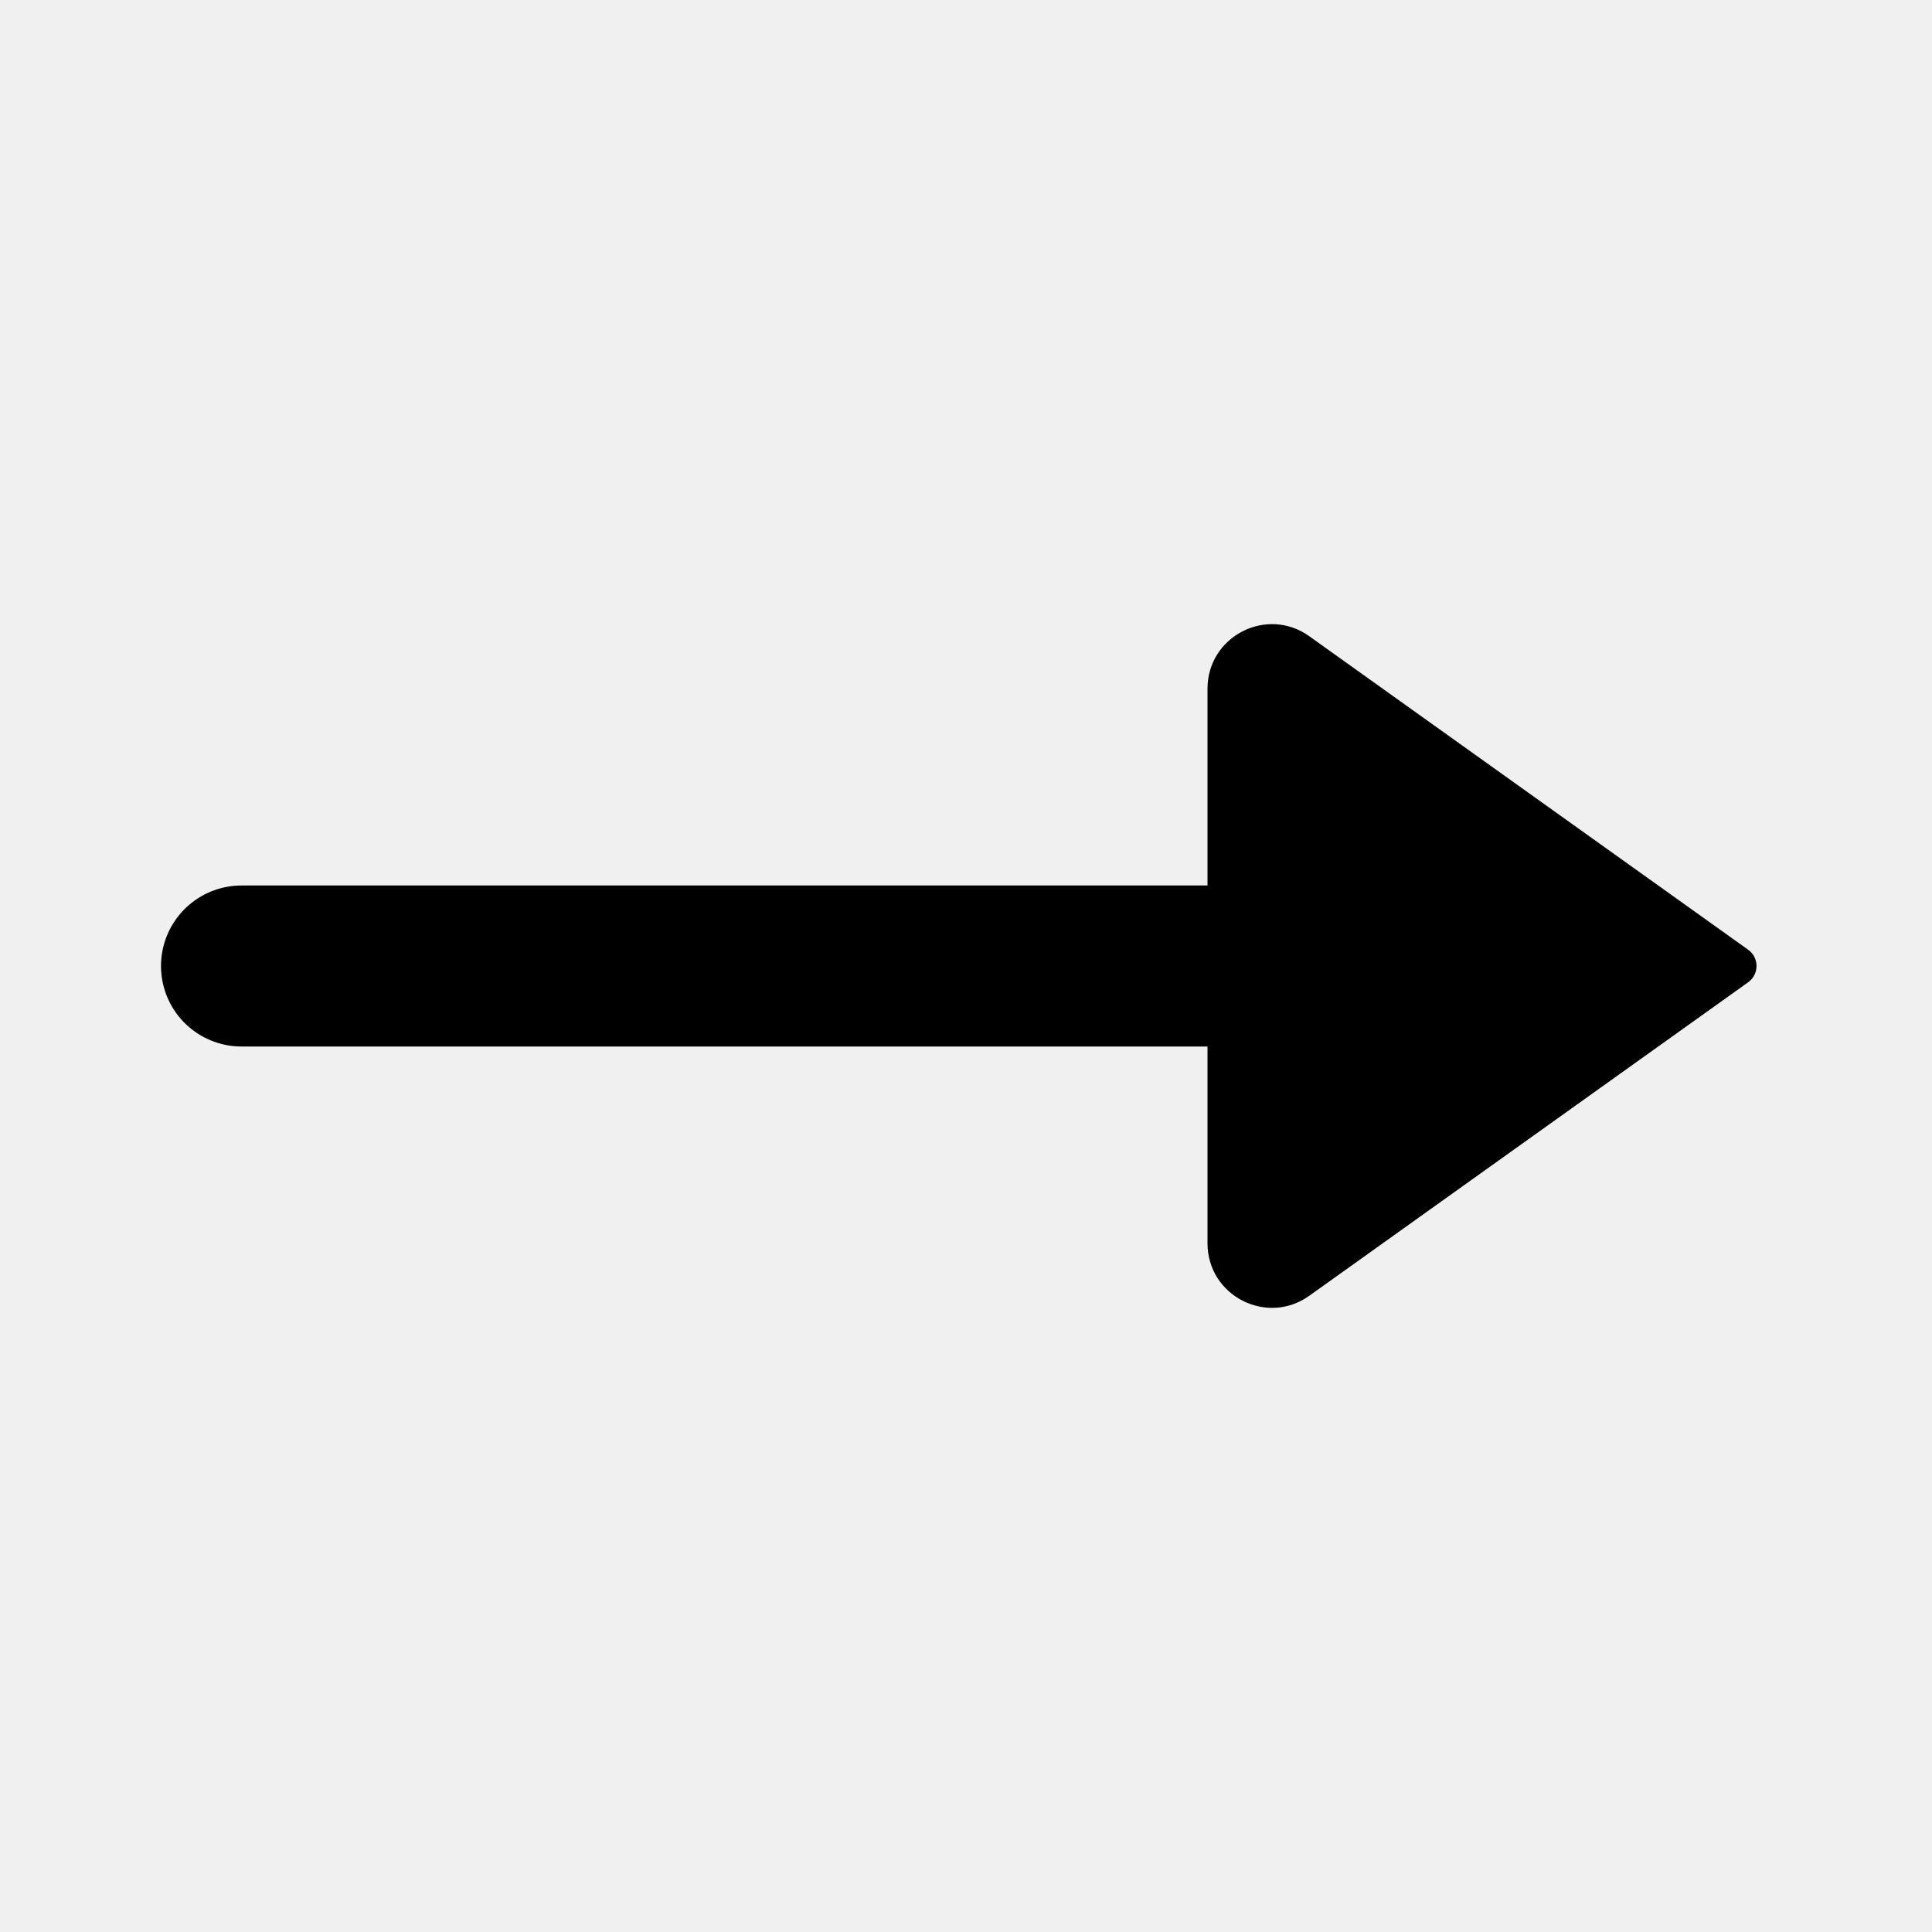
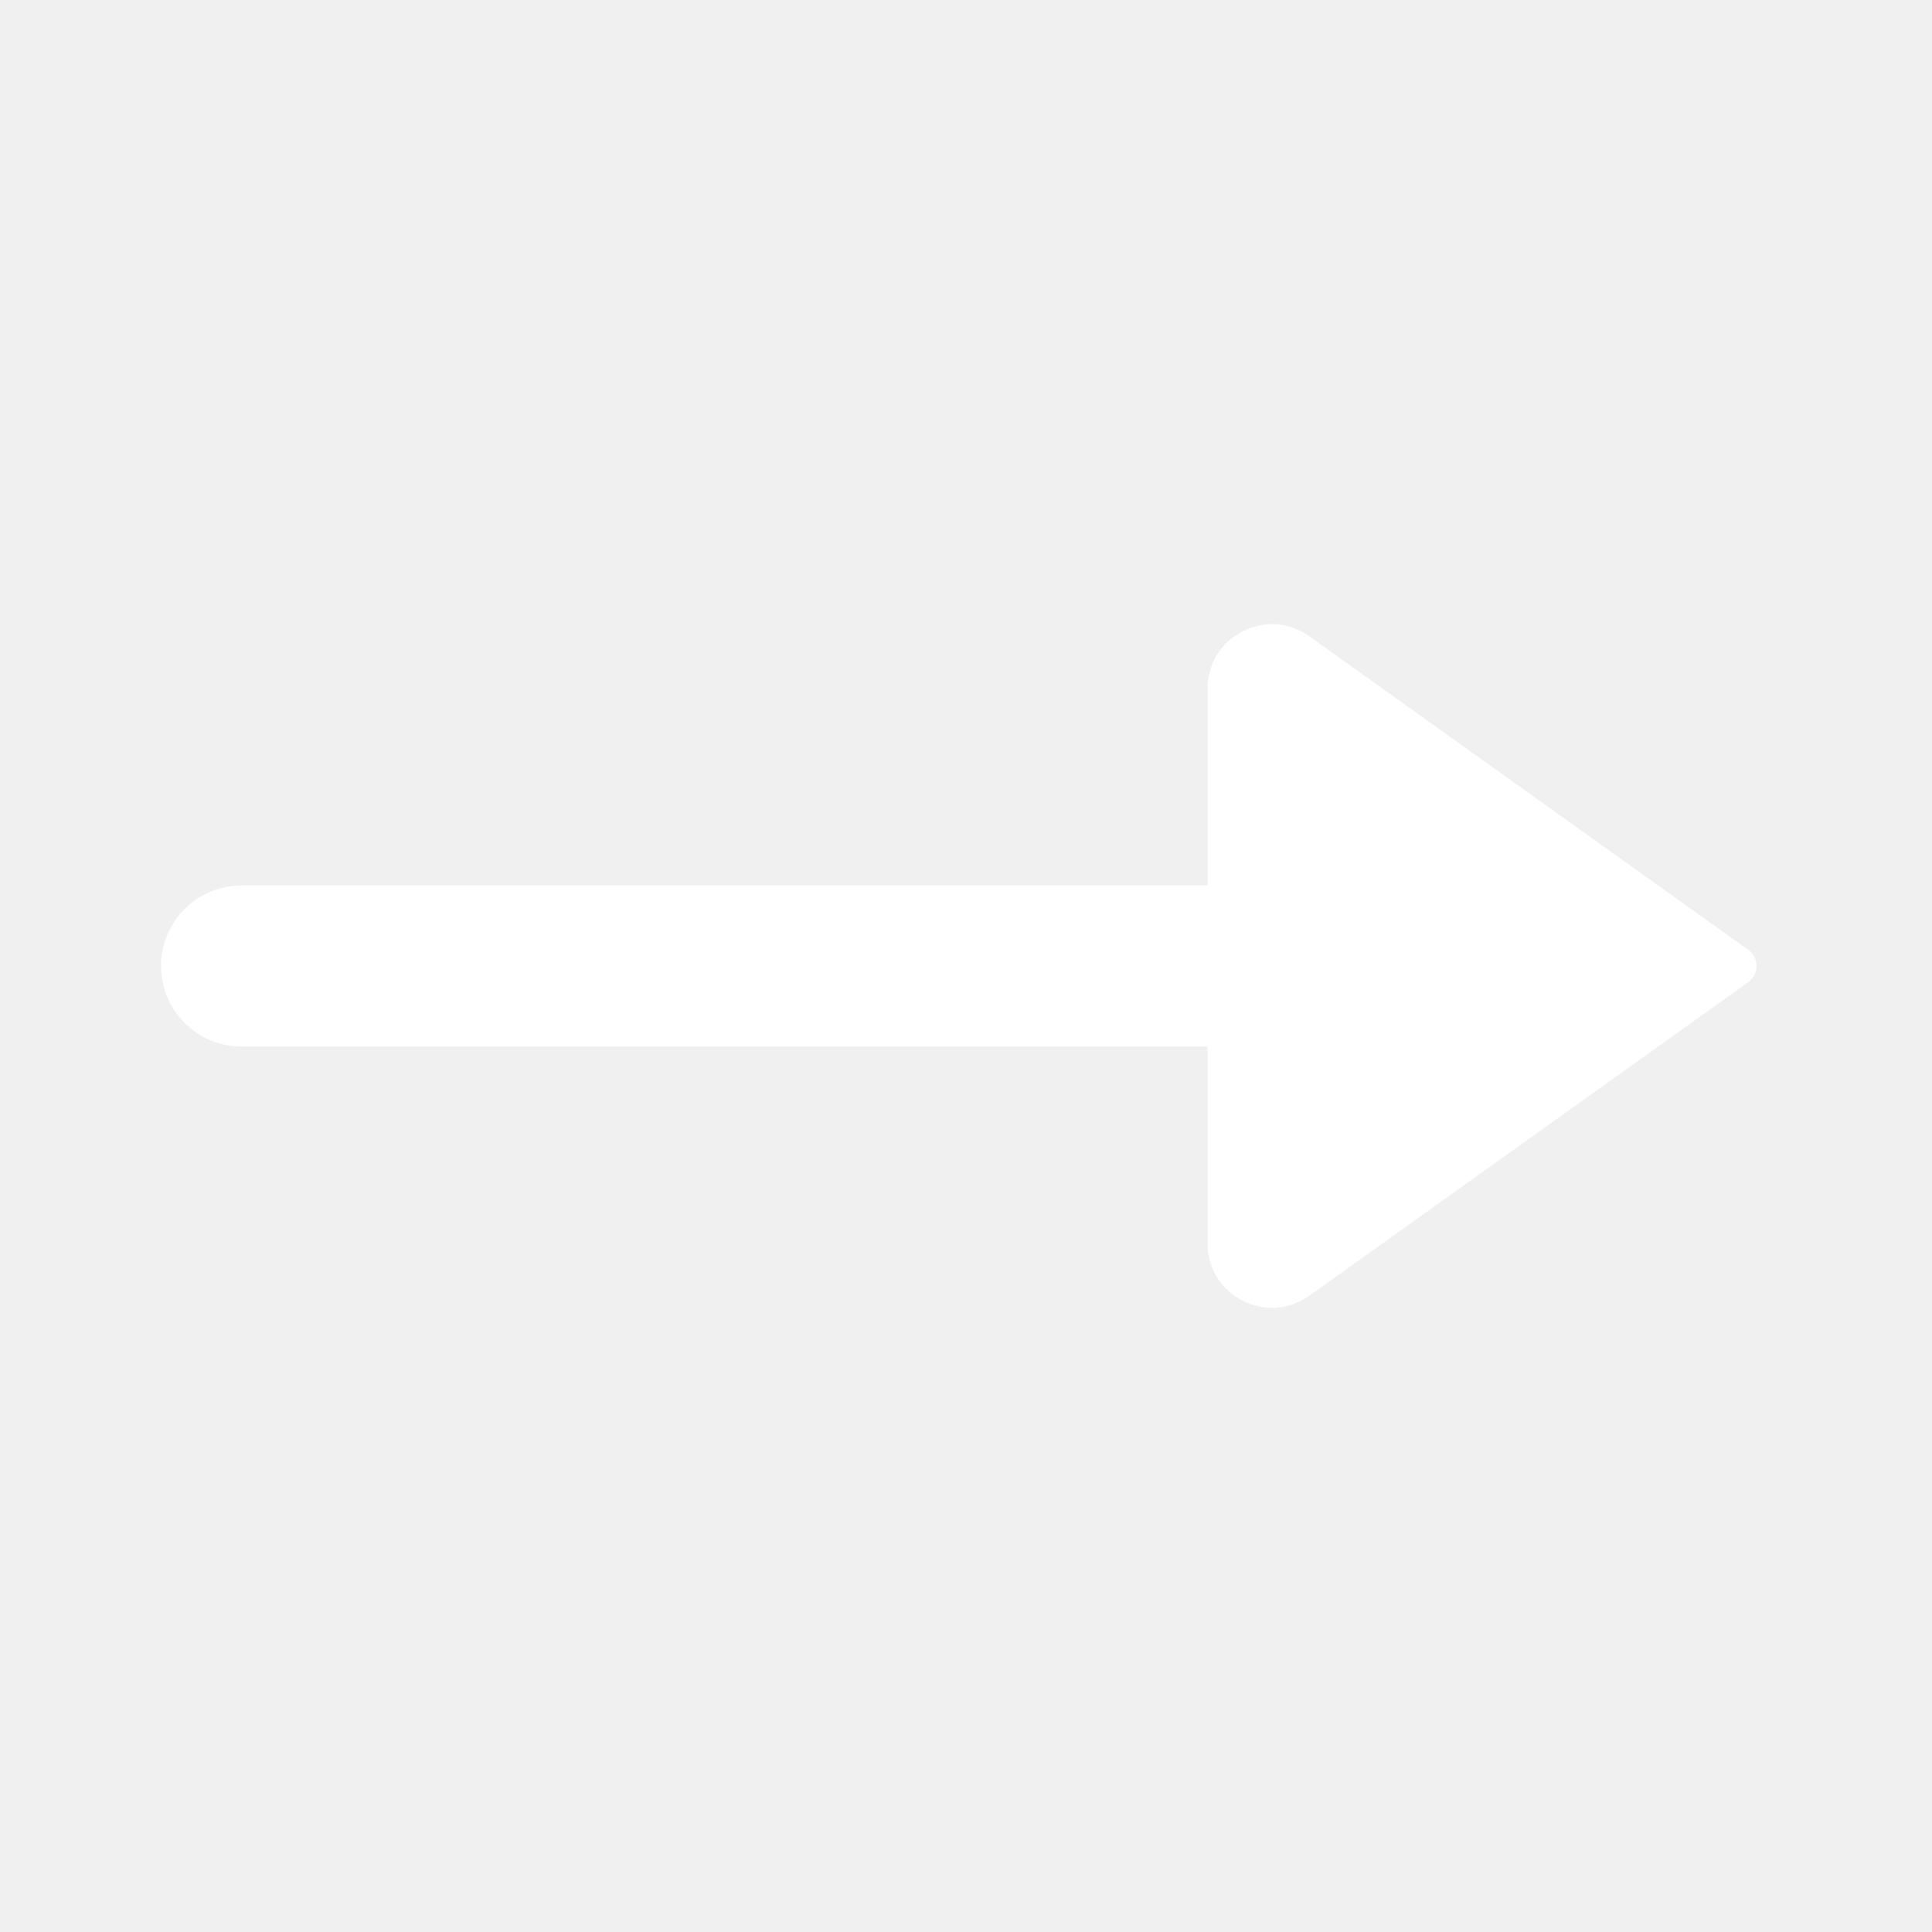
<svg xmlns="http://www.w3.org/2000/svg" width="24" height="24" viewBox="0 0 24 24" fill="none">
-   <path d="M17 12H3" stroke="black" stroke-width="2" stroke-linecap="round" stroke-linejoin="round" />
-   <path d="M21.715 12.203L16.265 16.096C15.736 16.475 15 16.096 15 15.445V8.555C15 7.904 15.736 7.525 16.265 7.904L21.715 11.797C21.855 11.896 21.855 12.104 21.715 12.203Z" fill="black" />
+   <path d="M17 12H3" stroke="white" stroke-width="2" stroke-linecap="round" stroke-linejoin="round" />
+   <path d="M21.715 12.203L16.265 16.096C15.736 16.475 15 16.096 15 15.445V8.555C15 7.904 15.736 7.525 16.265 7.904L21.715 11.797C21.855 11.896 21.855 12.104 21.715 12.203Z" fill="white" />
</svg>
